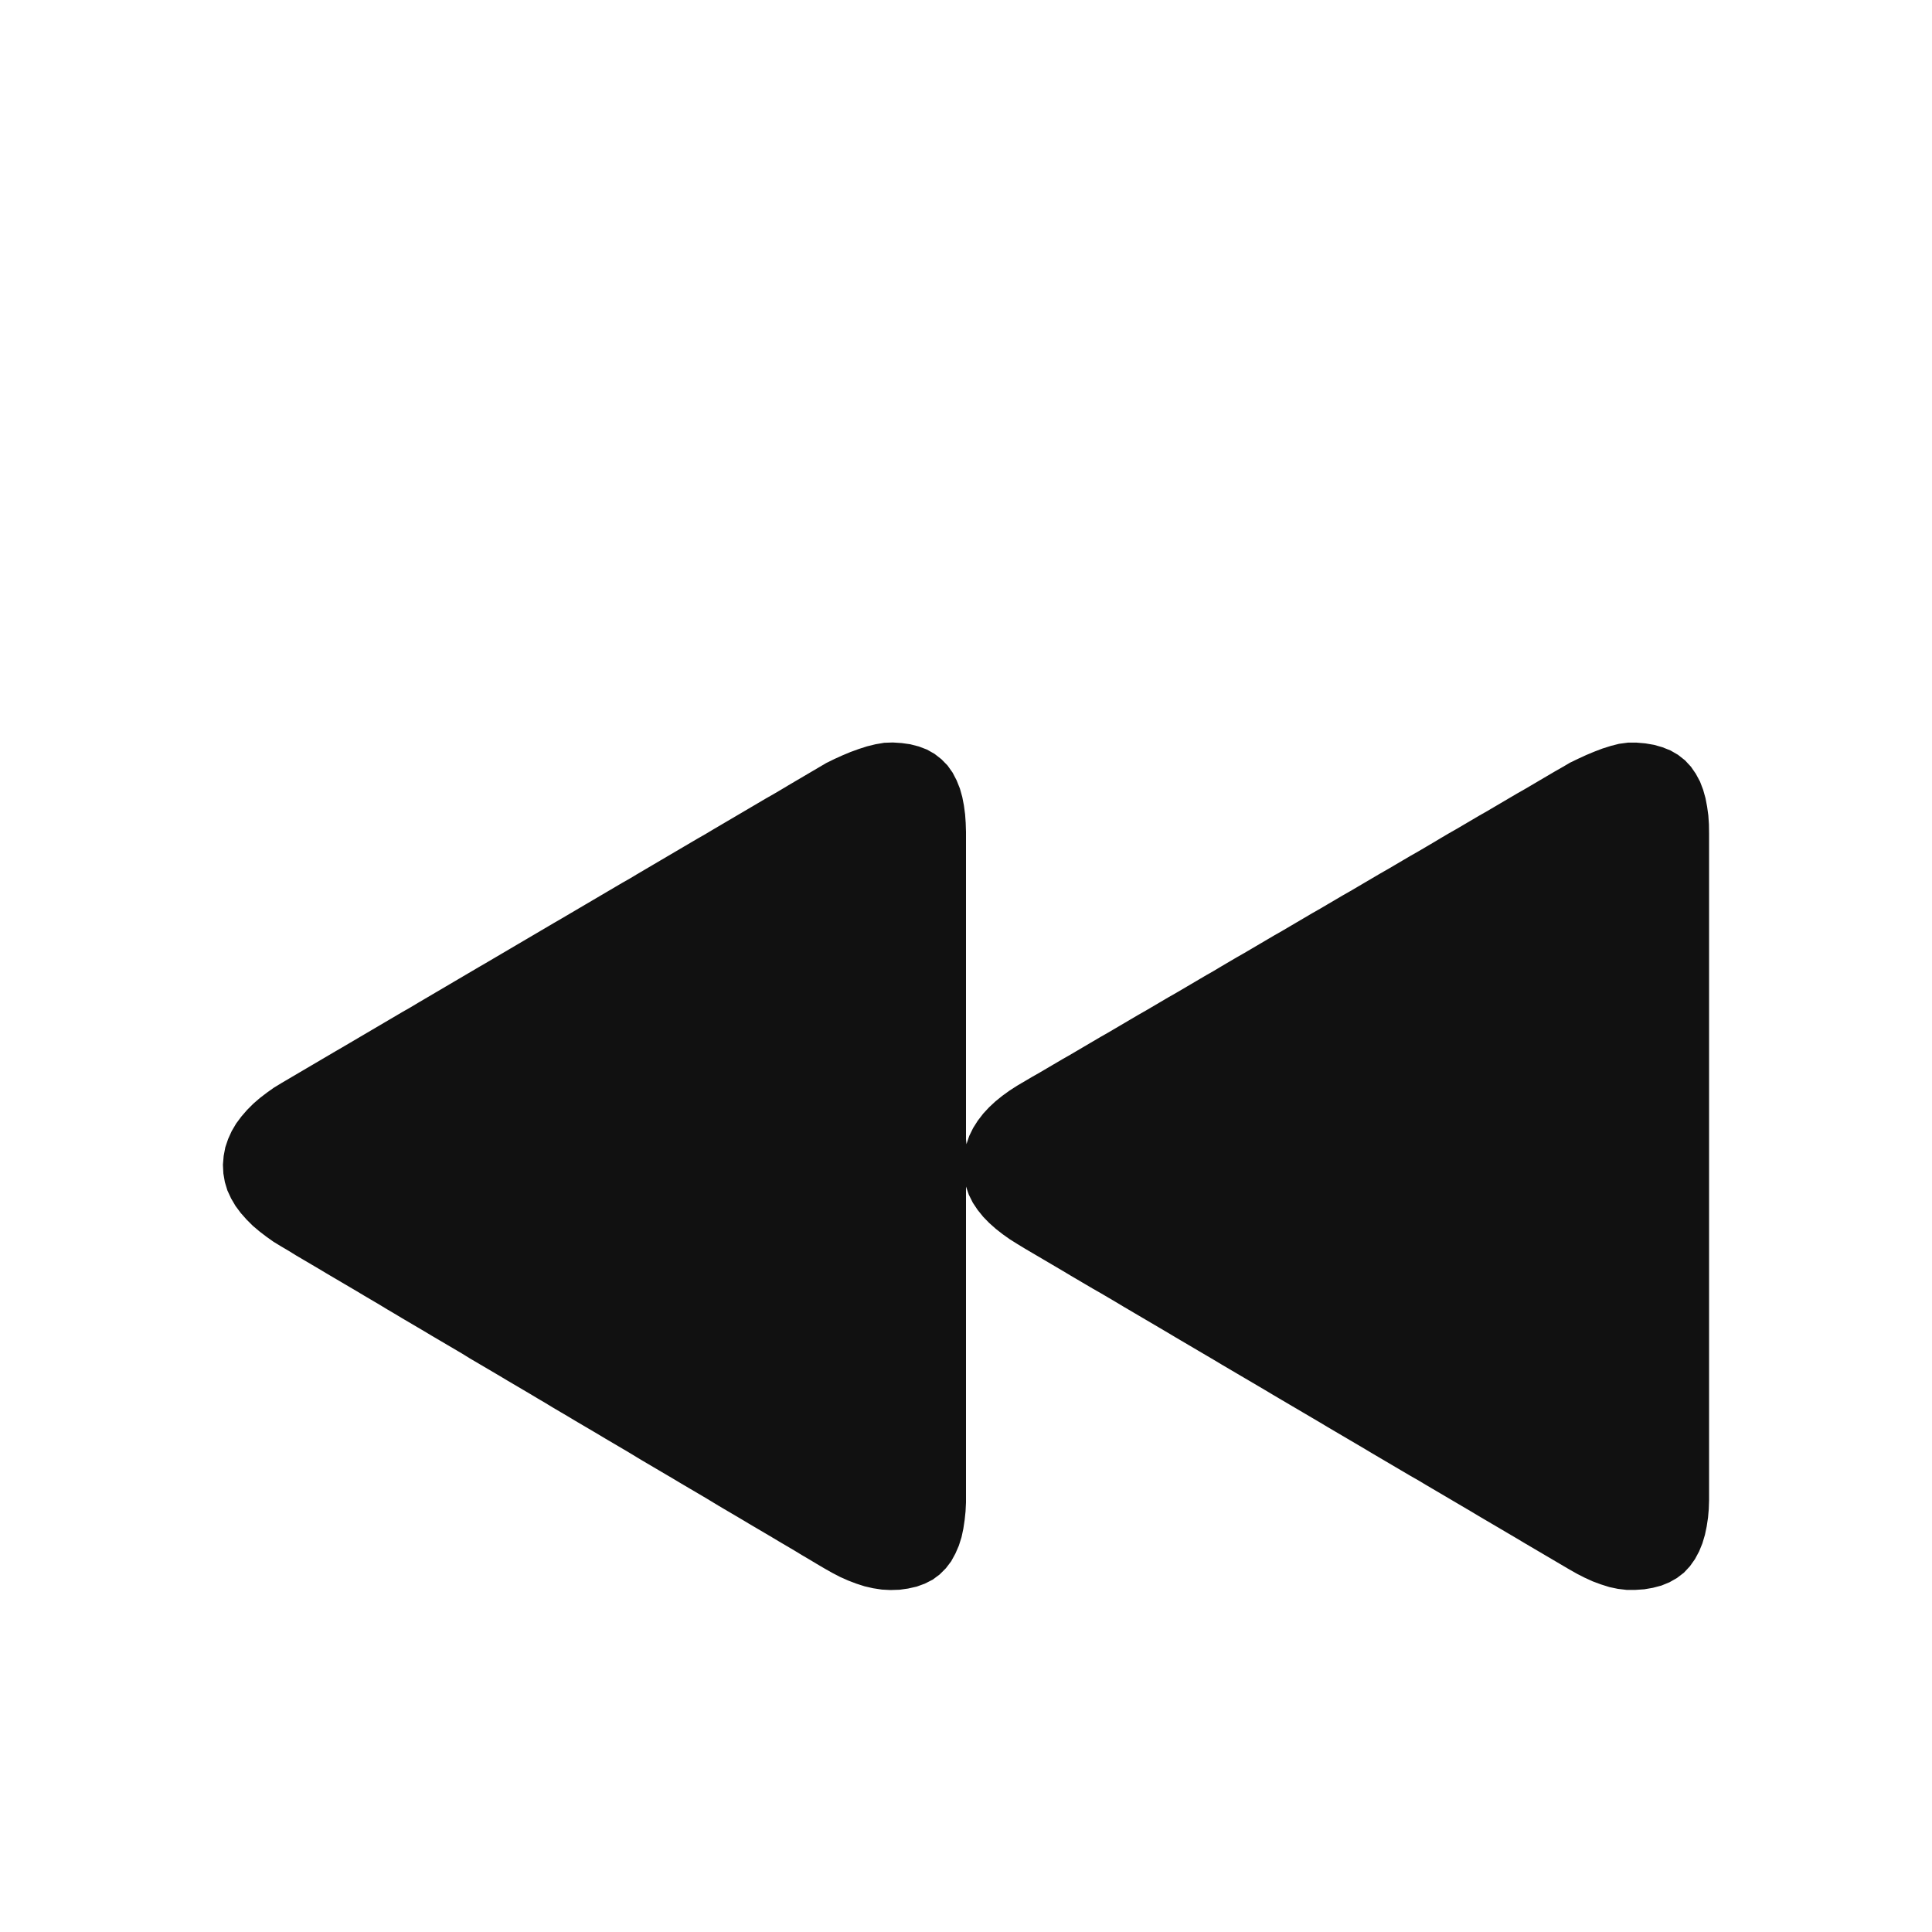
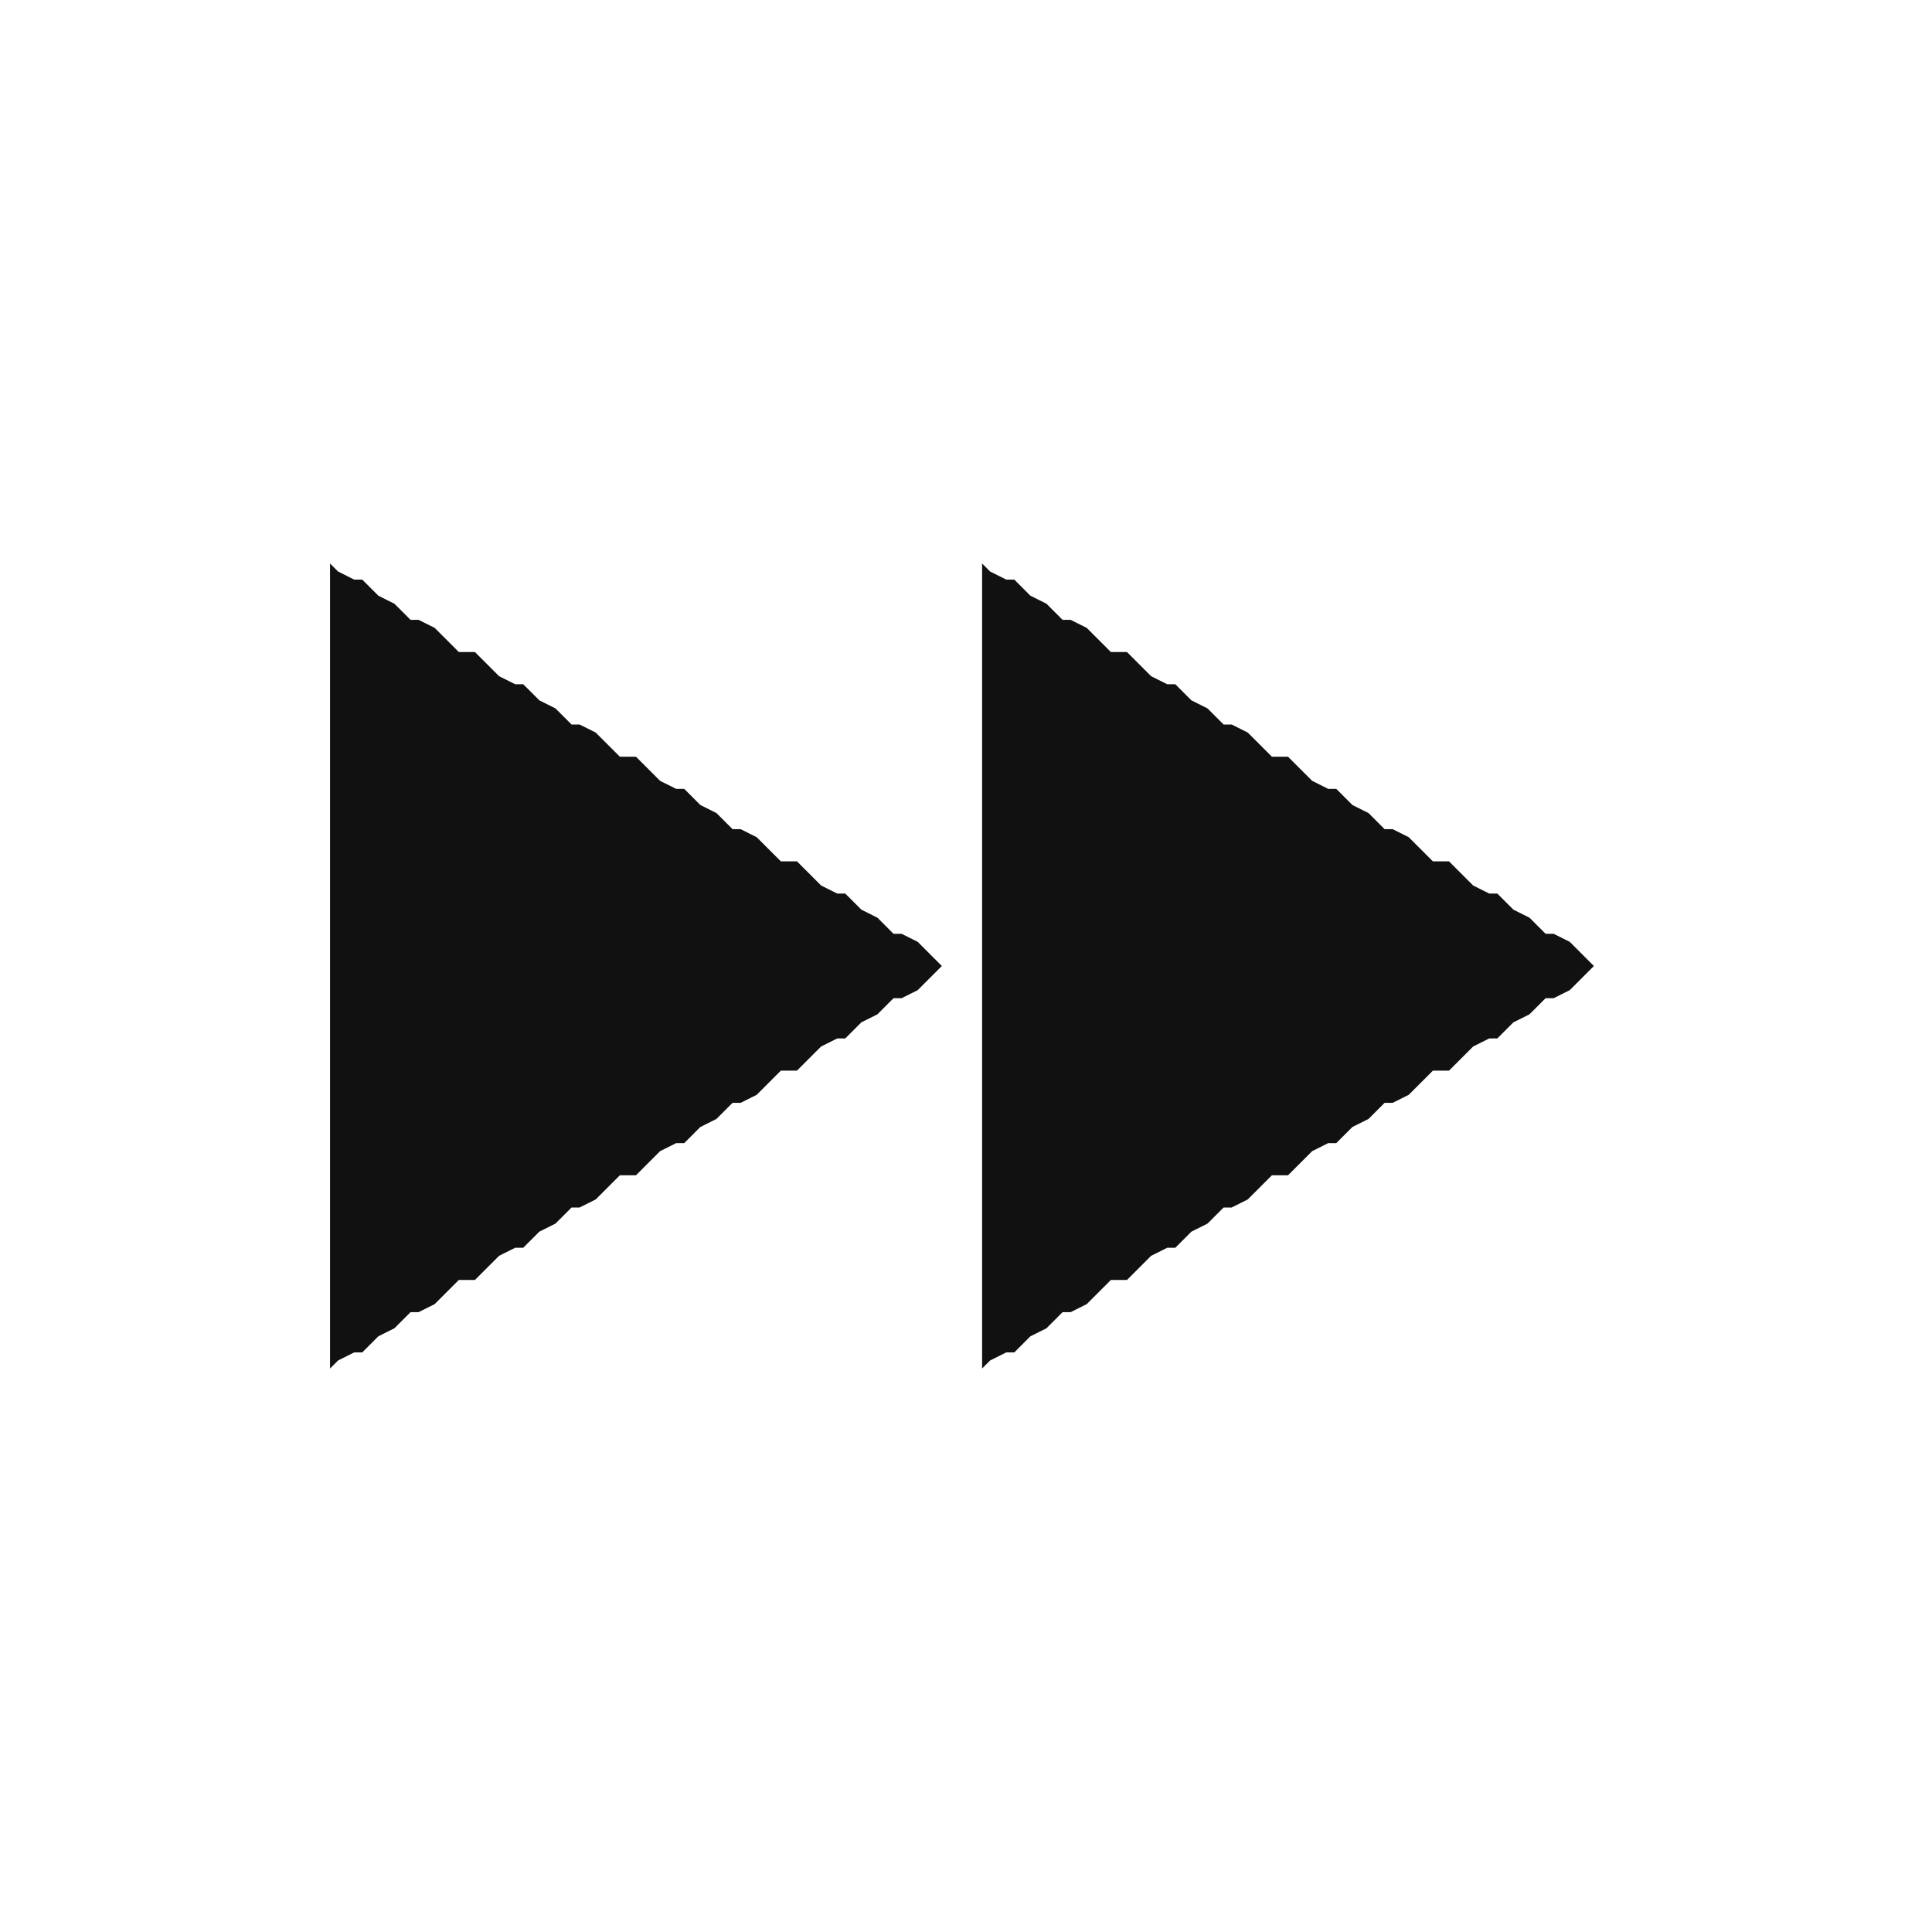
- <svg xmlns="http://www.w3.org/2000/svg" width="22.0" height="22.0" viewBox="0 0 1300.0 1300.0">
-   <path d="M599.2 1069.9L593.4 1069.6L587.5 1068.7L581.8 1067.4L576.2 1065.6L570.7 1063.5L565.3 1061.1L560.1 1058.4L554.8 1055.4L549.7 1052.4L544.7 1049.4L539.6 1046.4L534.5 1043.3L529.4 1040.3L524.3 1037.3L519.3 1034.3L514.2 1031.3L509.1 1028.3L504.0 1025.3L499.0 1022.3L493.9 1019.3L488.8 1016.3L483.7 1013.3L478.6 1010.2L473.6 1007.2L468.5 1004.2L463.4 1001.2L458.3 998.2L453.3 995.2L448.2 992.2L443.1 989.2L438.0 986.2L432.9 983.2L427.9 980.2L422.8 977.1L417.7 974.1L412.6 971.1L407.5 968.1L402.5 965.1L397.4 962.1L392.3 959.1L387.2 956.1L382.2 953.1L377.1 950.1L372.0 947.1L366.9 944.0L361.8 941.0L356.8 938.0L351.7 935.0L346.6 932.0L341.5 929.0L336.5 926.0L331.4 923.0L326.3 920.0L321.2 917.0L316.1 914.0L311.1 910.9L306.0 907.9L300.9 904.9L295.8 901.9L290.7 898.9L285.7 895.9L280.6 892.9L275.5 889.9L270.4 886.9L265.4 883.9L260.3 880.9L255.2 877.8L250.1 874.8L245.0 871.8L240.0 868.8L234.9 865.8L229.8 862.8L224.7 859.8L219.6 856.8L214.6 853.8L209.5 850.8L204.4 847.8L199.3 844.8L194.3 841.7L189.2 838.7L184.1 835.6L179.3 832.2L174.6 828.6L170.1 824.8L165.9 820.6L162.0 816.2L158.5 811.5L155.5 806.4L153.0 801.0L151.3 795.4L150.3 789.6L150.0 783.7L150.5 777.8L151.6 772.0L153.5 766.4L155.9 761.1L158.9 756.0L162.4 751.3L166.3 746.8L170.5 742.6L174.9 738.8L179.6 735.2L184.4 731.8L189.5 728.7L194.6 725.7L199.7 722.7L204.8 719.7L209.9 716.7L215.0 713.7L220.1 710.7L225.2 707.7L230.2 704.8L235.3 701.8L240.4 698.8L245.5 695.8L250.6 692.8L255.7 689.8L260.8 686.8L265.9 683.8L271.0 680.8L276.1 677.9L281.1 674.9L286.2 671.9L291.3 668.9L296.4 665.9L301.5 662.9L306.6 659.9L311.7 656.9L316.8 653.9L321.9 650.9L326.9 648.0L332.0 645.0L337.1 642.0L342.2 639.0L347.3 636.0L352.4 633.0L357.5 630.0L362.6 627.0L367.7 624.0L372.8 621.0L377.8 618.1L382.9 615.1L388.0 612.1L393.1 609.1L398.2 606.1L403.3 603.1L408.4 600.1L413.5 597.1L418.6 594.1L423.7 591.2L428.7 588.2L433.8 585.2L438.9 582.2L444.0 579.2L449.1 576.2L454.2 573.2L459.3 570.2L464.4 567.2L469.5 564.2L474.6 561.3L479.6 558.3L484.7 555.3L489.8 552.3L494.9 549.3L500.0 546.3L505.1 543.3L510.2 540.3L515.3 537.3L520.4 534.4L525.5 531.4L530.5 528.4L535.6 525.4L540.7 522.4L545.8 519.4L550.9 516.4L556.0 513.4L561.5 510.7L566.8 508.3L572.3 506.0L577.8 504.0L583.4 502.2L589.1 500.8L595.0 499.8L600.8 499.6L606.8 500.0L612.5 500.8L618.3 502.3L623.8 504.4L628.9 507.3L633.5 510.9L637.6 515.1L641.0 519.9L643.7 525.1L645.9 530.6L647.5 536.3L648.6 542.0L649.4 548.0L649.8 553.7L650.0 559.8L650.0 565.8L650.0 571.7L650.0 577.6L650.0 583.5L650.0 589.4L650.0 595.3L650.0 601.2L650.0 607.1L650.0 613.0L650.0 618.9L650.0 624.8L650.0 630.7L650.0 636.6L650.0 642.5L650.0 648.4L650.0 654.3L650.0 660.2L650.0 666.1L650.0 672.0L650.0 677.9L650.0 683.8L650.0 689.7L650.0 695.6L650.0 701.5L650.0 707.4L650.0 713.3L650.0 719.2L650.0 725.1L650.0 731.0L650.0 736.9L650.0 742.8L650.0 748.7L650.0 754.7L650.0 760.6L650.0 766.5L650.3 769.9L652.2 764.3L654.8 759.0L657.9 754.1L661.6 749.3L665.5 745.1L669.9 741.0L674.5 737.3L679.2 733.9L684.3 730.6L689.4 727.6L694.5 724.6L699.6 721.7L704.7 718.7L709.8 715.7L714.9 712.7L720.0 709.8L725.1 706.8L730.2 703.8L735.3 700.8L740.4 697.8L745.5 694.9L750.6 691.9L755.7 688.9L760.8 685.9L765.9 682.9L771.0 680.0L776.1 677.0L781.2 674.0L786.3 671.0L791.4 668.1L796.5 665.1L801.6 662.1L806.7 659.1L811.8 656.1L816.9 653.2L821.9 650.2L827.0 647.2L832.1 644.2L837.2 641.3L842.3 638.3L847.4 635.3L852.5 632.3L857.6 629.3L862.7 626.4L867.8 623.4L872.9 620.4L878.0 617.4L883.1 614.4L888.2 611.5L893.3 608.5L898.4 605.5L903.5 602.5L908.6 599.6L913.7 596.6L918.8 593.6L923.9 590.6L929.0 587.6L934.1 584.7L939.2 581.7L944.3 578.7L949.4 575.7L954.5 572.8L959.6 569.8L964.7 566.8L969.7 563.8L974.8 560.8L979.9 557.9L985.0 554.9L990.1 551.9L995.2 548.9L1000.3 546.0L1005.4 543.0L1010.5 540.0L1015.6 537.0L1020.7 534.0L1025.8 531.1L1030.9 528.1L1036.0 525.1L1041.1 522.1L1046.2 519.1L1051.3 516.2L1056.4 513.2L1062.0 510.5L1067.2 508.1L1072.7 505.8L1078.2 503.7L1083.9 501.9L1089.4 500.5L1095.4 499.7L1101.3 499.7L1107.1 500.2L1113.0 501.2L1118.6 502.8L1124.1 505.0L1129.1 507.9L1133.8 511.6L1137.8 515.9L1141.1 520.7L1143.9 525.9L1146.0 531.4L1147.6 537.1L1148.7 542.9L1149.5 548.7L1149.9 554.6L1150.0 560.7L1150.0 566.6L1150.0 572.5L1150.0 578.4L1150.0 584.3L1150.0 590.2L1150.0 596.1L1150.0 602.0L1150.0 607.9L1150.0 613.8L1150.0 619.7L1150.0 625.6L1150.0 631.5L1150.0 637.4L1150.0 643.3L1150.0 649.2L1150.0 655.1L1150.0 661.0L1150.0 666.9L1150.0 672.8L1150.0 678.7L1150.0 684.6L1150.0 690.5L1150.0 696.4L1150.0 702.3L1150.0 708.2L1150.0 714.1L1150.0 720.0L1150.0 726.0L1150.0 731.9L1150.0 737.8L1150.0 743.7L1150.0 749.6L1150.0 755.5L1150.0 761.4L1150.0 767.3L1150.0 773.2L1150.0 779.1L1150.0 785.0L1150.0 790.9L1150.0 796.8L1150.0 802.7L1150.0 808.6L1150.0 814.5L1150.0 820.4L1150.0 826.3L1150.0 832.2L1150.0 838.1L1150.0 844.0L1150.0 849.9L1150.0 855.8L1150.0 861.7L1150.0 867.6L1150.0 873.5L1150.0 879.4L1150.0 885.3L1150.0 891.2L1150.0 897.1L1150.0 903.0L1150.0 908.9L1150.0 914.8L1150.0 920.7L1150.0 926.6L1150.0 932.6L1150.0 938.5L1150.0 944.4L1150.0 950.3L1150.0 956.2L1150.0 962.1L1150.0 968.0L1150.0 973.9L1150.0 979.8L1150.0 985.7L1150.0 991.6L1150.0 997.5L1150.0 1003.4L1150.0 1009.4L1149.8 1015.4L1149.3 1021.1L1148.4 1027.1L1147.2 1032.8L1145.5 1038.5L1143.3 1043.9L1140.5 1049.1L1137.1 1053.9L1133.1 1058.2L1128.4 1061.8L1123.3 1064.7L1117.9 1066.9L1112.2 1068.4L1106.4 1069.4L1100.5 1069.8L1094.5 1069.8L1088.6 1069.1L1082.9 1067.9L1077.2 1066.1L1071.8 1064.1L1066.3 1061.6L1061.2 1059.0L1055.9 1056.0L1050.8 1053.0L1045.7 1050.0L1040.6 1047.0L1035.5 1044.0L1030.4 1041.0L1025.3 1038.0L1020.3 1035.0L1015.2 1032.0L1010.1 1029.0L1005.0 1026.0L999.9 1023.0L994.8 1020.0L989.8 1017.0L984.7 1014.0L979.6 1011.0L974.5 1008.0L969.4 1005.0L964.3 1002.0L959.2 999.0L954.2 996.0L949.1 993.1L944.0 990.1L938.9 987.1L933.8 984.1L928.7 981.1L923.6 978.1L918.6 975.1L913.5 972.1L908.4 969.1L903.3 966.1L898.2 963.1L893.1 960.1L888.1 957.1L883.0 954.1L877.9 951.1L872.8 948.1L867.7 945.1L862.6 942.1L857.5 939.1L852.5 936.1L847.4 933.1L842.3 930.1L837.2 927.1L832.1 924.1L827.0 921.1L821.9 918.1L816.9 915.1L811.8 912.1L806.7 909.1L801.6 906.1L796.5 903.1L791.4 900.1L786.4 897.1L781.3 894.1L776.2 891.1L771.1 888.1L766.0 885.1L760.9 882.1L755.8 879.1L750.8 876.1L745.7 873.1L740.6 870.1L735.5 867.2L730.4 864.2L725.3 861.2L720.2 858.2L715.2 855.2L710.1 852.2L705.0 849.2L699.9 846.2L694.8 843.2L689.7 840.2L684.6 837.1L679.5 833.9L674.7 830.5L670.1 826.9L665.6 822.9L661.6 818.8L657.8 814.1L654.6 809.3L651.9 803.9L650.0 798.4L650.0 804.3L650.0 810.2L650.0 816.1L650.0 822.0L650.0 827.9L650.0 833.8L650.0 839.7L650.0 845.6L650.0 851.5L650.0 857.4L650.0 863.3L650.0 869.2L650.0 875.1L650.0 881.0L650.0 886.9L650.0 892.8L650.0 898.7L650.0 904.6L650.0 910.5L650.0 916.4L650.0 922.3L650.0 928.2L650.0 934.1L650.0 940.0L650.0 945.9L650.0 951.8L650.0 957.7L650.0 963.6L650.0 969.5L650.0 975.4L650.0 981.3L650.0 987.2L650.0 993.1L650.0 999.1L650.0 1005.0L650.0 1011.0L649.7 1017.0L649.1 1022.7L648.2 1028.7L647.0 1034.3L645.2 1040.0L642.9 1045.3L640.0 1050.6L636.5 1055.2L632.3 1059.4L627.6 1062.9L622.3 1065.6L616.8 1067.6L611.0 1068.9L605.3 1069.7L599.2 1069.9Z" fill="#111111" />
+ <svg xmlns="http://www.w3.org/2000/svg" width="22.0" height="22.0" viewBox="0 0 24.0 24.0">
+   <path d="M12.2 7.0L12.3 7.1L12.5 7.2L12.6 7.2L12.7 7.3L12.8 7.4L13.0 7.5L13.1 7.6L13.2 7.7L13.3 7.7L13.5 7.8L13.6 7.9L13.7 8.0L13.8 8.1L14.0 8.1L14.1 8.2L14.2 8.3L14.3 8.4L14.5 8.5L14.6 8.5L14.7 8.6L14.8 8.7L15.0 8.8L15.1 8.9L15.2 9.0L15.3 9.0L15.5 9.1L15.6 9.2L15.7 9.3L15.8 9.4L16.0 9.4L16.1 9.5L16.2 9.6L16.3 9.7L16.5 9.8L16.6 9.8L16.7 9.9L16.8 10.0L17.0 10.1L17.1 10.2L17.2 10.3L17.3 10.3L17.5 10.4L17.6 10.5L17.7 10.6L17.8 10.7L18.0 10.7L18.1 10.8L18.2 10.9L18.3 11.0L18.5 11.1L18.6 11.1L18.7 11.2L18.8 11.3L19.0 11.4L19.1 11.5L19.2 11.6L19.3 11.6L19.5 11.7L19.6 11.8L19.7 11.9L19.8 12.0L19.8 12.0L19.7 12.1L19.6 12.2L19.5 12.3L19.3 12.4L19.2 12.4L19.1 12.5L19.0 12.6L18.8 12.7L18.7 12.8L18.6 12.9L18.5 12.9L18.3 13.0L18.2 13.1L18.1 13.2L18.0 13.3L17.8 13.3L17.7 13.4L17.6 13.5L17.5 13.6L17.3 13.7L17.2 13.7L17.1 13.8L17.0 13.9L16.8 14.0L16.7 14.1L16.6 14.2L16.5 14.2L16.3 14.3L16.2 14.4L16.1 14.5L16.0 14.6L15.8 14.6L15.7 14.7L15.6 14.8L15.5 14.9L15.3 15.0L15.2 15.0L15.1 15.1L15.0 15.2L14.8 15.3L14.7 15.4L14.6 15.5L14.5 15.5L14.3 15.6L14.2 15.7L14.1 15.8L14.0 15.9L13.8 15.9L13.7 16.0L13.6 16.1L13.5 16.2L13.3 16.3L13.2 16.3L13.1 16.4L13.0 16.5L12.8 16.6L12.7 16.7L12.6 16.8L12.5 16.8L12.3 16.9L12.2 17.0L12.2 16.9L12.2 16.7L12.2 16.6L12.2 16.4L12.2 16.3L12.2 16.1L12.2 16.0L12.2 15.8L12.2 15.7L12.2 15.5L12.2 15.4L12.2 15.2L12.2 15.1L12.2 14.9L12.2 14.8L12.2 14.6L12.2 14.5L12.2 14.3L12.2 14.2L12.2 14.0L12.2 13.9L12.2 13.7L12.2 13.6L12.2 13.4L12.2 13.3L12.2 13.1L12.2 13.0L12.2 12.8L12.2 12.7L12.2 12.5L12.2 12.4L12.2 12.2L12.2 12.1L12.2 11.9L12.2 11.8L12.2 11.6L12.2 11.5L12.2 11.3L12.2 11.2L12.2 11.0L12.2 10.9L12.2 10.7L12.2 10.6L12.2 10.4L12.2 10.3L12.2 10.1L12.2 10.0L12.2 9.8L12.2 9.7L12.2 9.5L12.2 9.4L12.2 9.2L12.2 9.1L12.2 8.9L12.2 8.8L12.2 8.6L12.2 8.5L12.2 8.3L12.2 8.2L12.2 8.0L12.2 7.9L12.2 7.7L12.2 7.6L12.2 7.4L12.2 7.3L12.2 7.1L12.2 7.0Z" fill="#111111" />
+   <path d="M4.1 7.0L4.2 7.1L4.4 7.2L4.5 7.2L4.6 7.3L4.7 7.4L4.9 7.5L5.0 7.6L5.1 7.7L5.2 7.7L5.4 7.8L5.5 7.9L5.6 8.0L5.7 8.1L5.9 8.1L6.0 8.2L6.1 8.3L6.2 8.4L6.4 8.5L6.5 8.5L6.6 8.6L6.7 8.7L6.9 8.8L7.0 8.9L7.1 9.0L7.2 9.0L7.4 9.1L7.5 9.2L7.6 9.3L7.7 9.4L7.9 9.4L8.0 9.5L8.1 9.6L8.2 9.7L8.4 9.8L8.5 9.8L8.6 9.9L8.7 10.0L8.9 10.1L9.0 10.2L9.1 10.3L9.2 10.3L9.4 10.4L9.5 10.5L9.6 10.6L9.7 10.7L9.9 10.7L10.0 10.8L10.1 10.9L10.2 11.0L10.4 11.1L10.5 11.1L10.6 11.2L10.7 11.3L10.9 11.4L11.0 11.5L11.1 11.6L11.2 11.6L11.4 11.7L11.5 11.8L11.6 11.9L11.7 12.0L11.7 12.0L11.6 12.1L11.5 12.2L11.4 12.3L11.2 12.4L11.1 12.4L11.0 12.5L10.9 12.6L10.7 12.7L10.6 12.8L10.5 12.9L10.4 12.9L10.2 13.0L10.1 13.1L10.0 13.2L9.9 13.3L9.7 13.3L9.6 13.4L9.5 13.5L9.4 13.6L9.2 13.7L9.1 13.7L9.0 13.8L8.9 13.9L8.7 14.0L8.6 14.1L8.5 14.2L8.4 14.2L8.2 14.3L8.1 14.4L8.0 14.5L7.9 14.6L7.7 14.6L7.6 14.7L7.5 14.8L7.4 14.9L7.2 15.0L7.1 15.0L7.0 15.1L6.9 15.2L6.7 15.3L6.6 15.4L6.5 15.5L6.4 15.5L6.2 15.6L6.1 15.7L6.0 15.8L5.9 15.9L5.7 15.9L5.6 16.0L5.5 16.1L5.4 16.2L5.2 16.3L5.1 16.3L5.0 16.4L4.9 16.5L4.7 16.6L4.6 16.7L4.5 16.8L4.4 16.8L4.2 16.9L4.1 17.0L4.1 16.9L4.1 16.7L4.1 16.6L4.1 16.4L4.1 16.3L4.1 16.1L4.1 16.0L4.1 15.8L4.1 15.7L4.1 15.5L4.1 15.4L4.1 15.2L4.1 15.1L4.1 14.9L4.1 14.8L4.1 14.6L4.1 14.5L4.1 14.3L4.1 14.2L4.1 14.0L4.1 13.9L4.1 13.7L4.1 13.6L4.1 13.4L4.1 13.3L4.1 13.1L4.1 13.0L4.1 12.8L4.1 12.7L4.1 12.5L4.1 12.4L4.1 12.2L4.1 12.1L4.1 11.9L4.1 11.8L4.1 11.6L4.1 11.5L4.1 11.3L4.1 11.2L4.1 11.0L4.1 10.9L4.1 10.7L4.1 10.6L4.1 10.4L4.1 10.3L4.1 10.1L4.1 10.0L4.1 9.8L4.1 9.7L4.1 9.5L4.1 9.4L4.1 9.2L4.1 9.1L4.1 8.9L4.1 8.8L4.1 8.6L4.1 8.5L4.1 8.3L4.1 8.2L4.1 8.0L4.1 7.9L4.1 7.7L4.1 7.6L4.1 7.4L4.1 7.3L4.1 7.1L4.1 7.0Z" fill="#111111" />
</svg>
